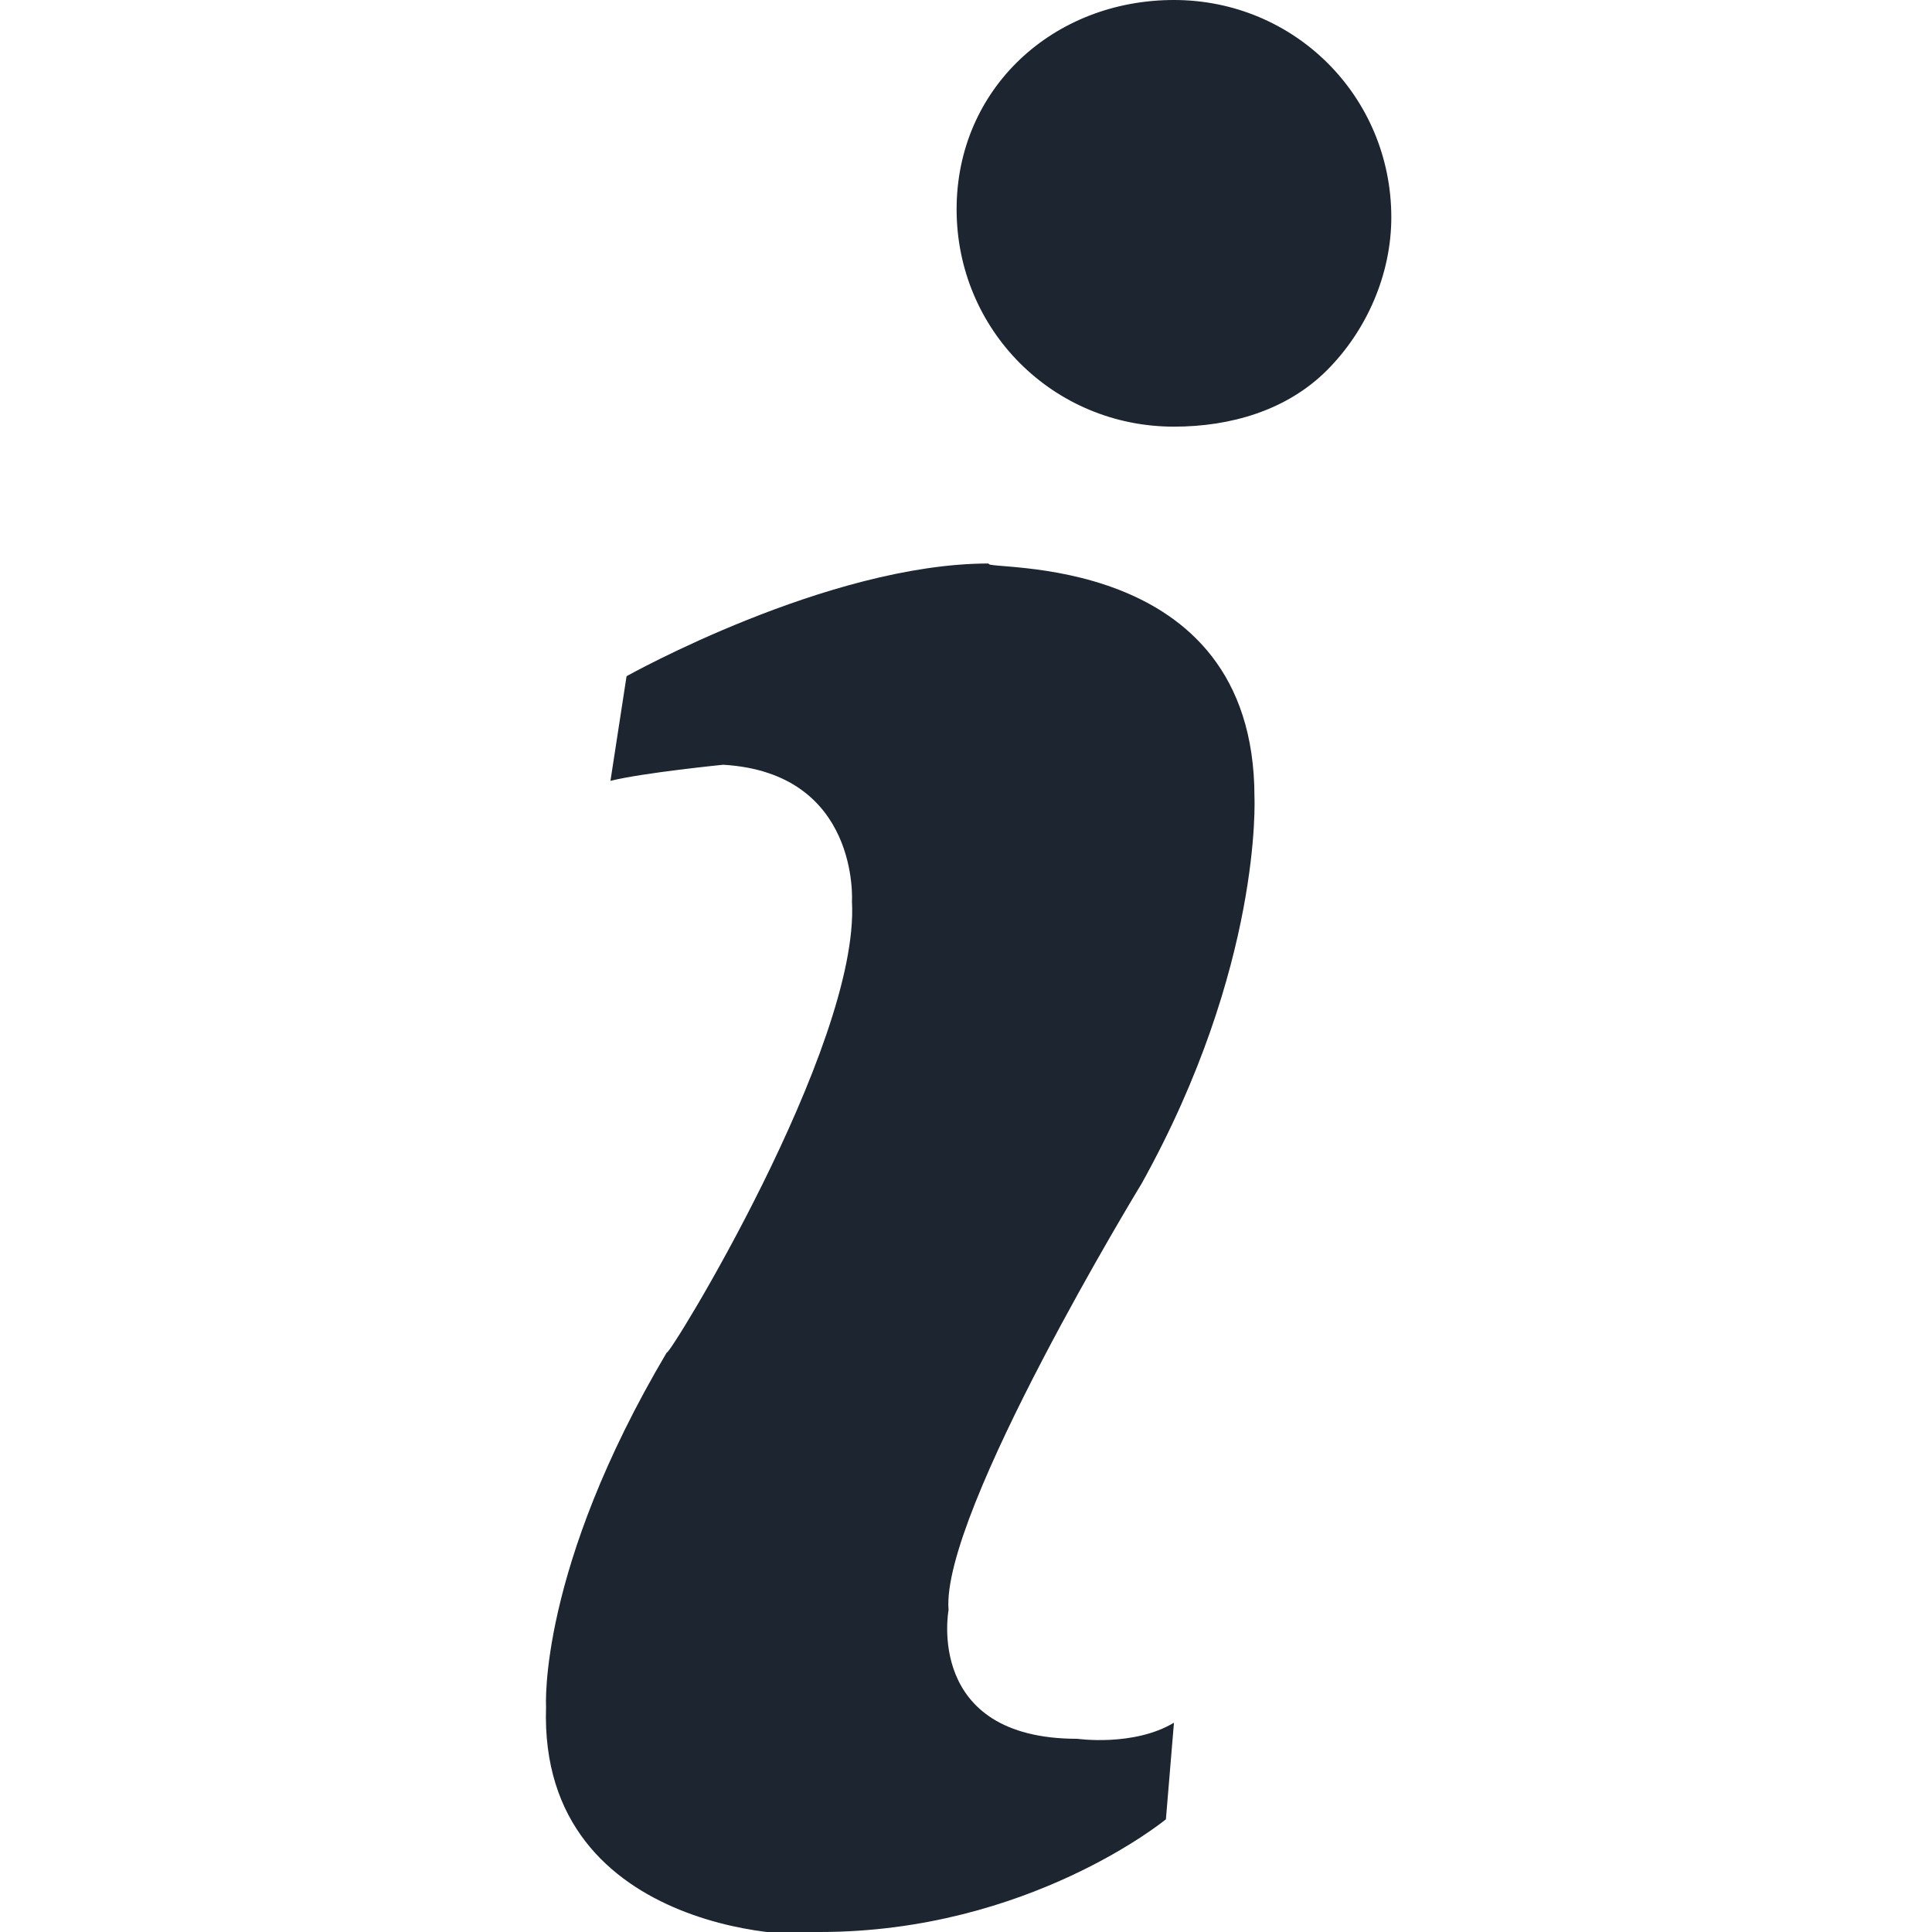
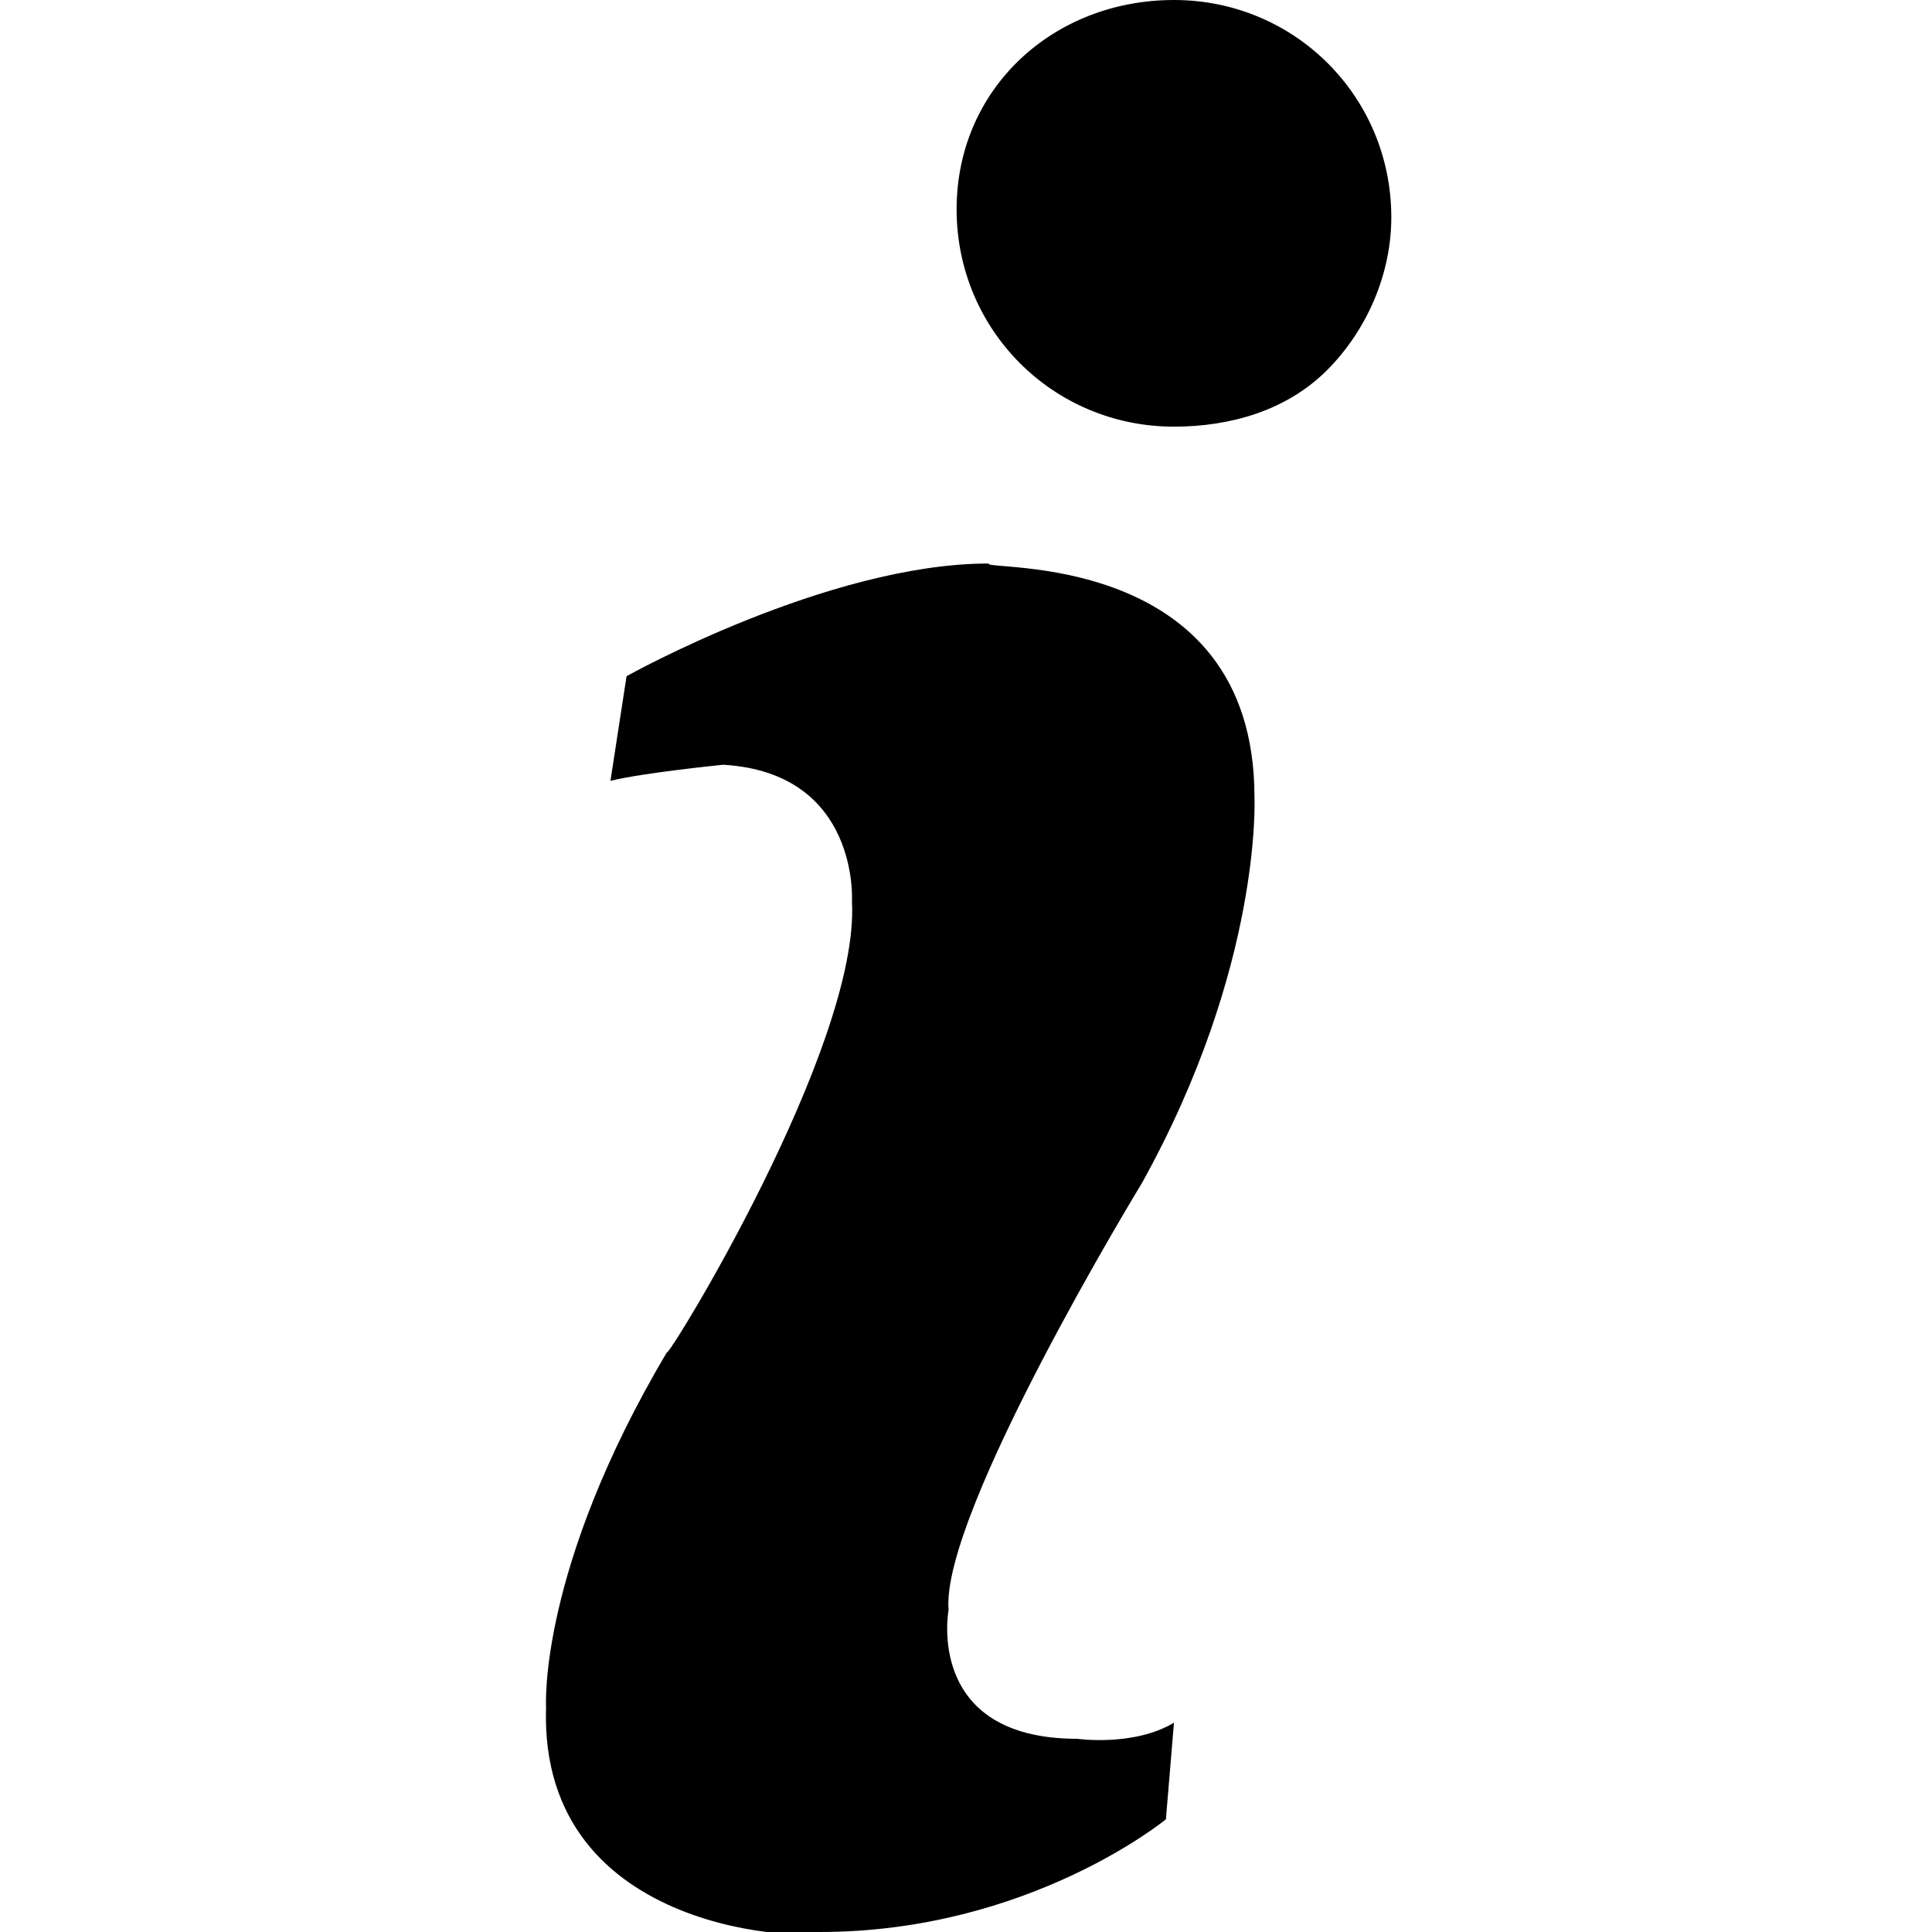
<svg xmlns="http://www.w3.org/2000/svg" version="1.1" id="Layer_1" x="0px" y="0px" viewBox="0 0 24 24" style="enable-background:new 0 0 24 24;" xml:space="preserve">
  <style type="text/css">
- 	.st0{fill-rule:evenodd;clip-rule:evenodd;fill:#1C2530;}
+ 	.st0{fill-rule:evenodd;clip-rule:evenodd;fill:#000;}
</style>
  <g id="_x2708__xFE0F_-Journey-v1.4D">
    <g id="Class-Pathway---01" transform="translate(-26, -231)">
      <g id="My-Courses-Content" transform="translate(22, 171)">
        <g id="_x30_3---Icons_x2F_Miscellaneous_x2F_Info" transform="translate(0, 60)">
          <g id="Icon" transform="translate(4.083333, 0)">
            <g id="Shape">
              <path id="path-1_00000158748503743382759490000009541514202826928280_" class="st0" d="M14.5,5.3c-1.5,0-2.7-1.2-2.7-2.7        S13,0,14.5,0s2.7,1.2,2.7,2.7c0,0.7-0.3,1.4-0.8,1.9C15.9,5.1,15.2,5.3,14.5,5.3z M15.5,9.9c0,0,0.1,2.1-1.4,4.8        c0,0-2.5,4.1-2.4,5.3c0,0-0.3,1.6,1.6,1.6c0,0,0.7,0.1,1.2-0.2c0,0-0.1,1.2-0.1,1.2S12.7,24,10.1,24c0,0.1-3.5,0.1-3.4-2.8        c0,0-0.1-1.7,1.5-4.4c0,0.1,2.4-3.8,2.3-5.6c0,0,0.1-1.6-1.6-1.7c0,0-1,0.1-1.4,0.2l0.2-1.3c0,0,2.5-1.4,4.5-1.4        C12.1,7.1,15.5,6.8,15.5,9.9z" />
            </g>
          </g>
        </g>
      </g>
    </g>
  </g>
</svg>
